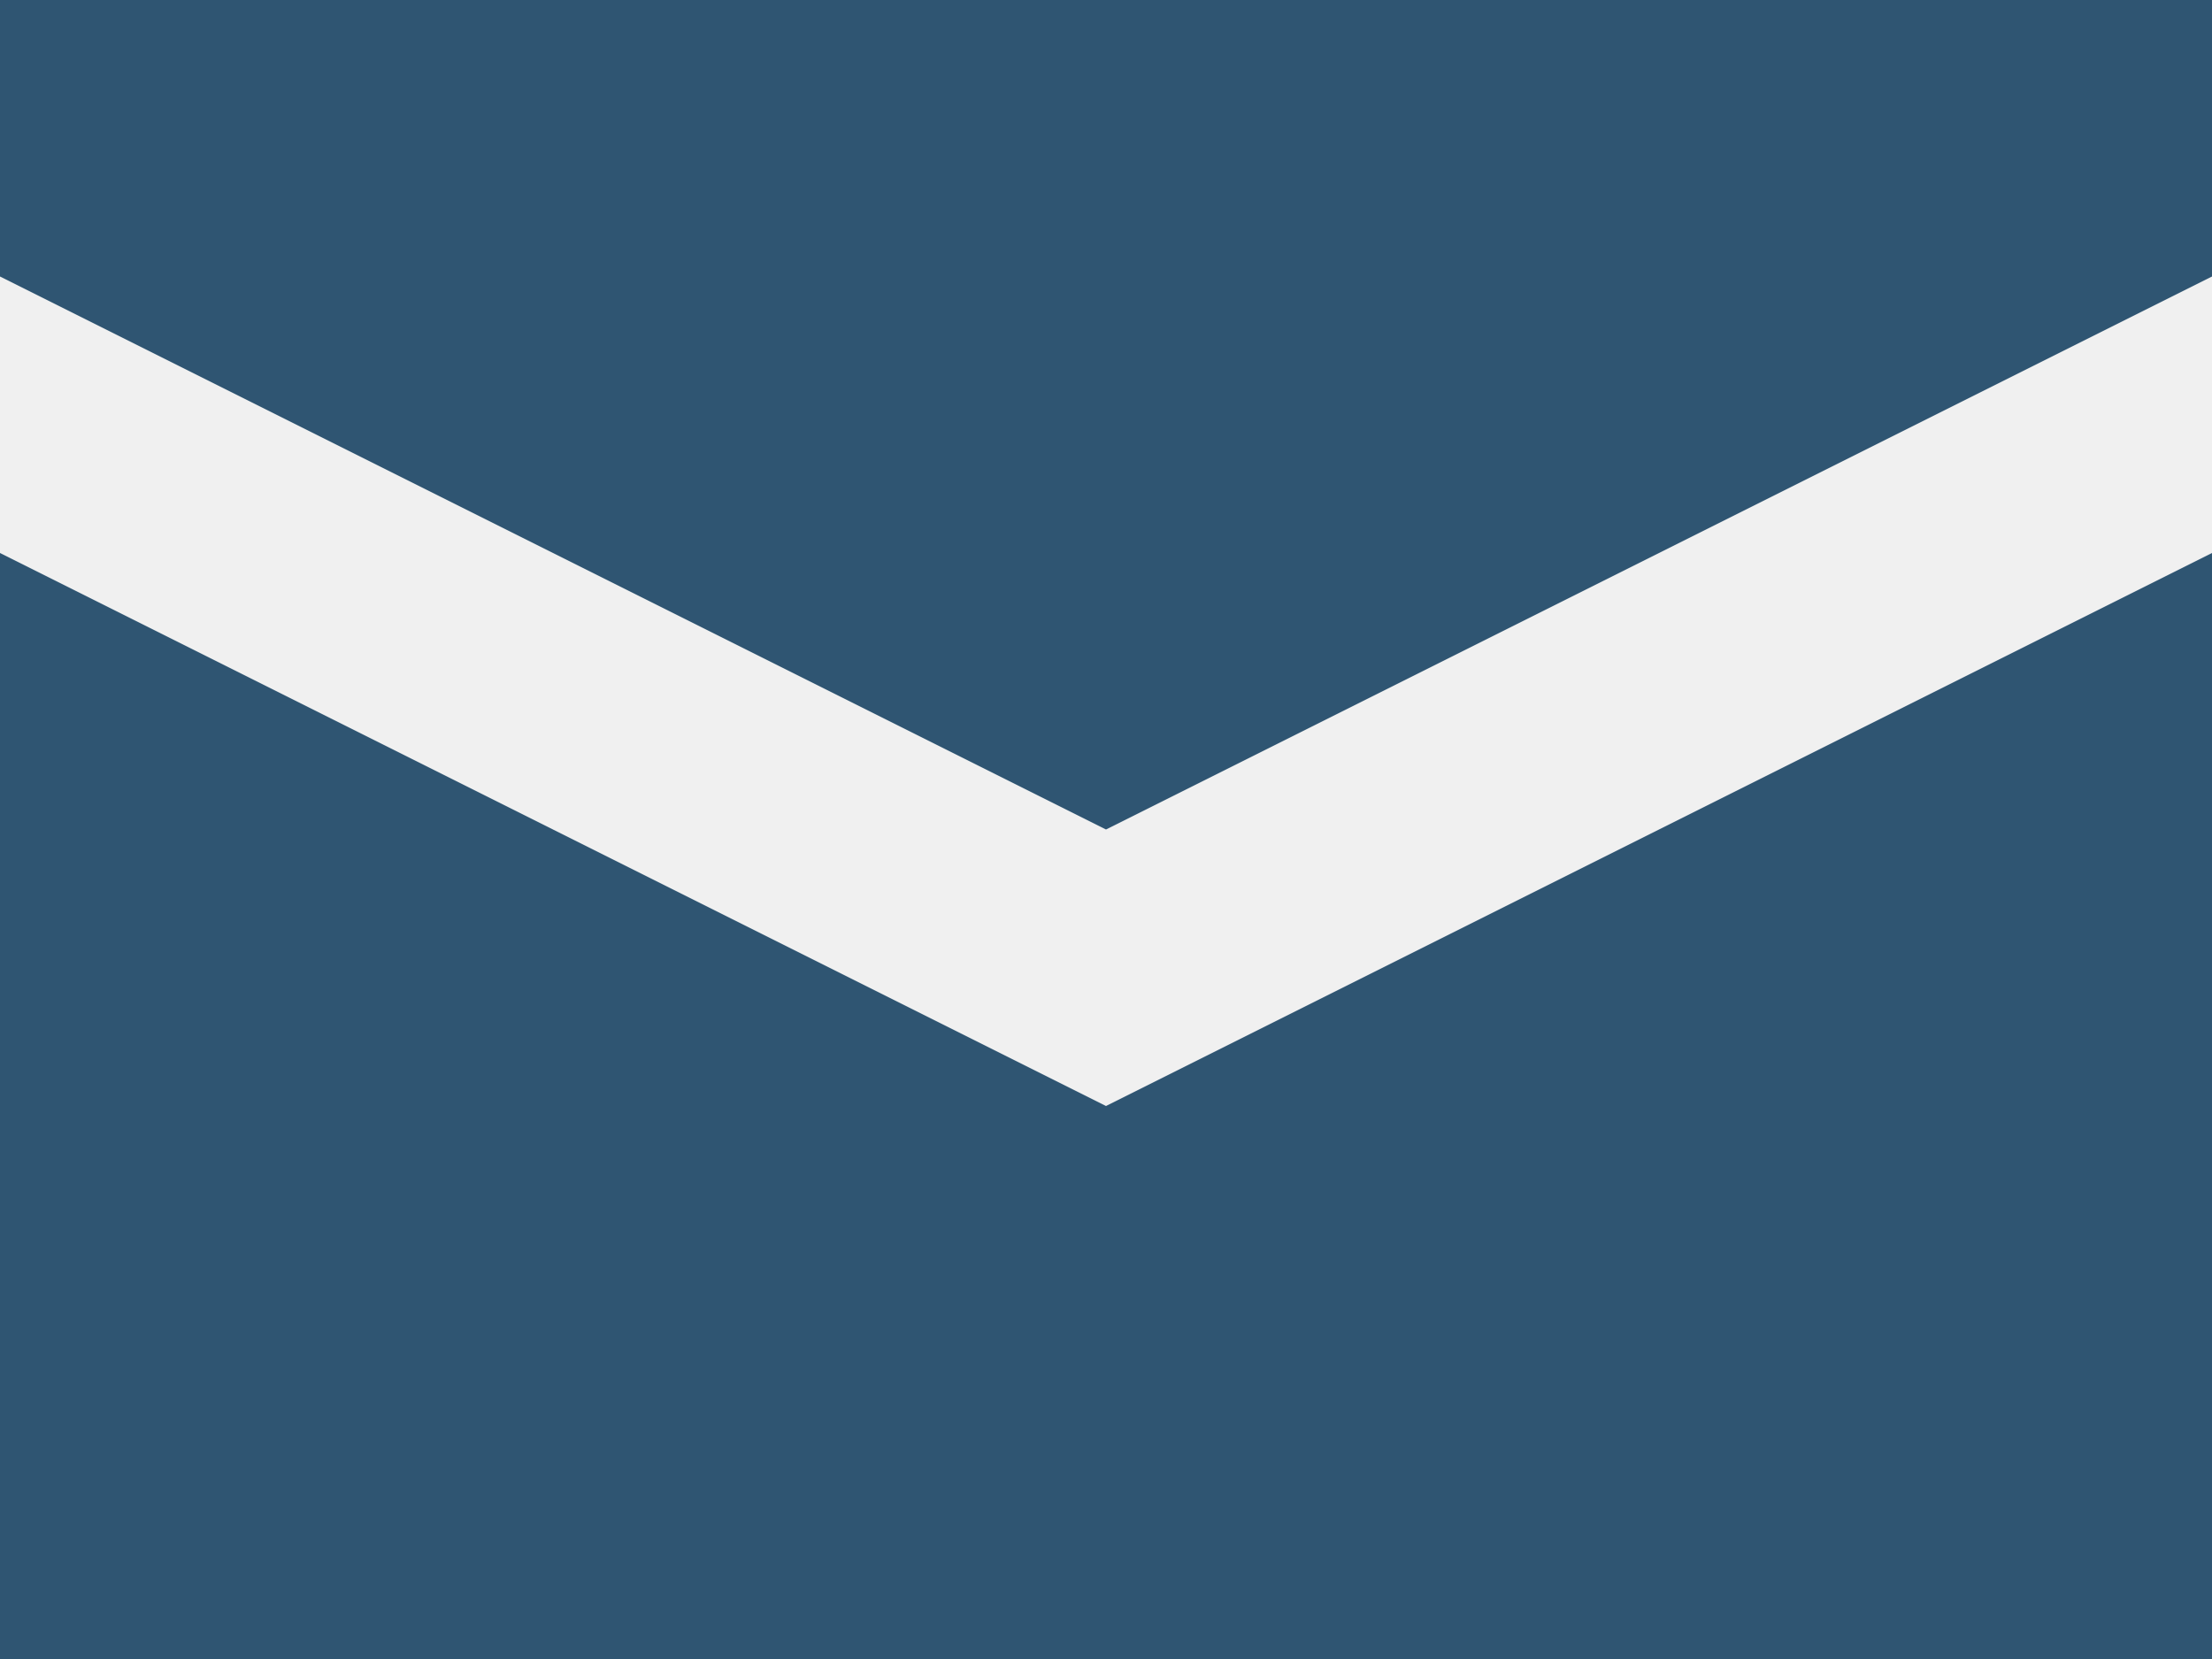
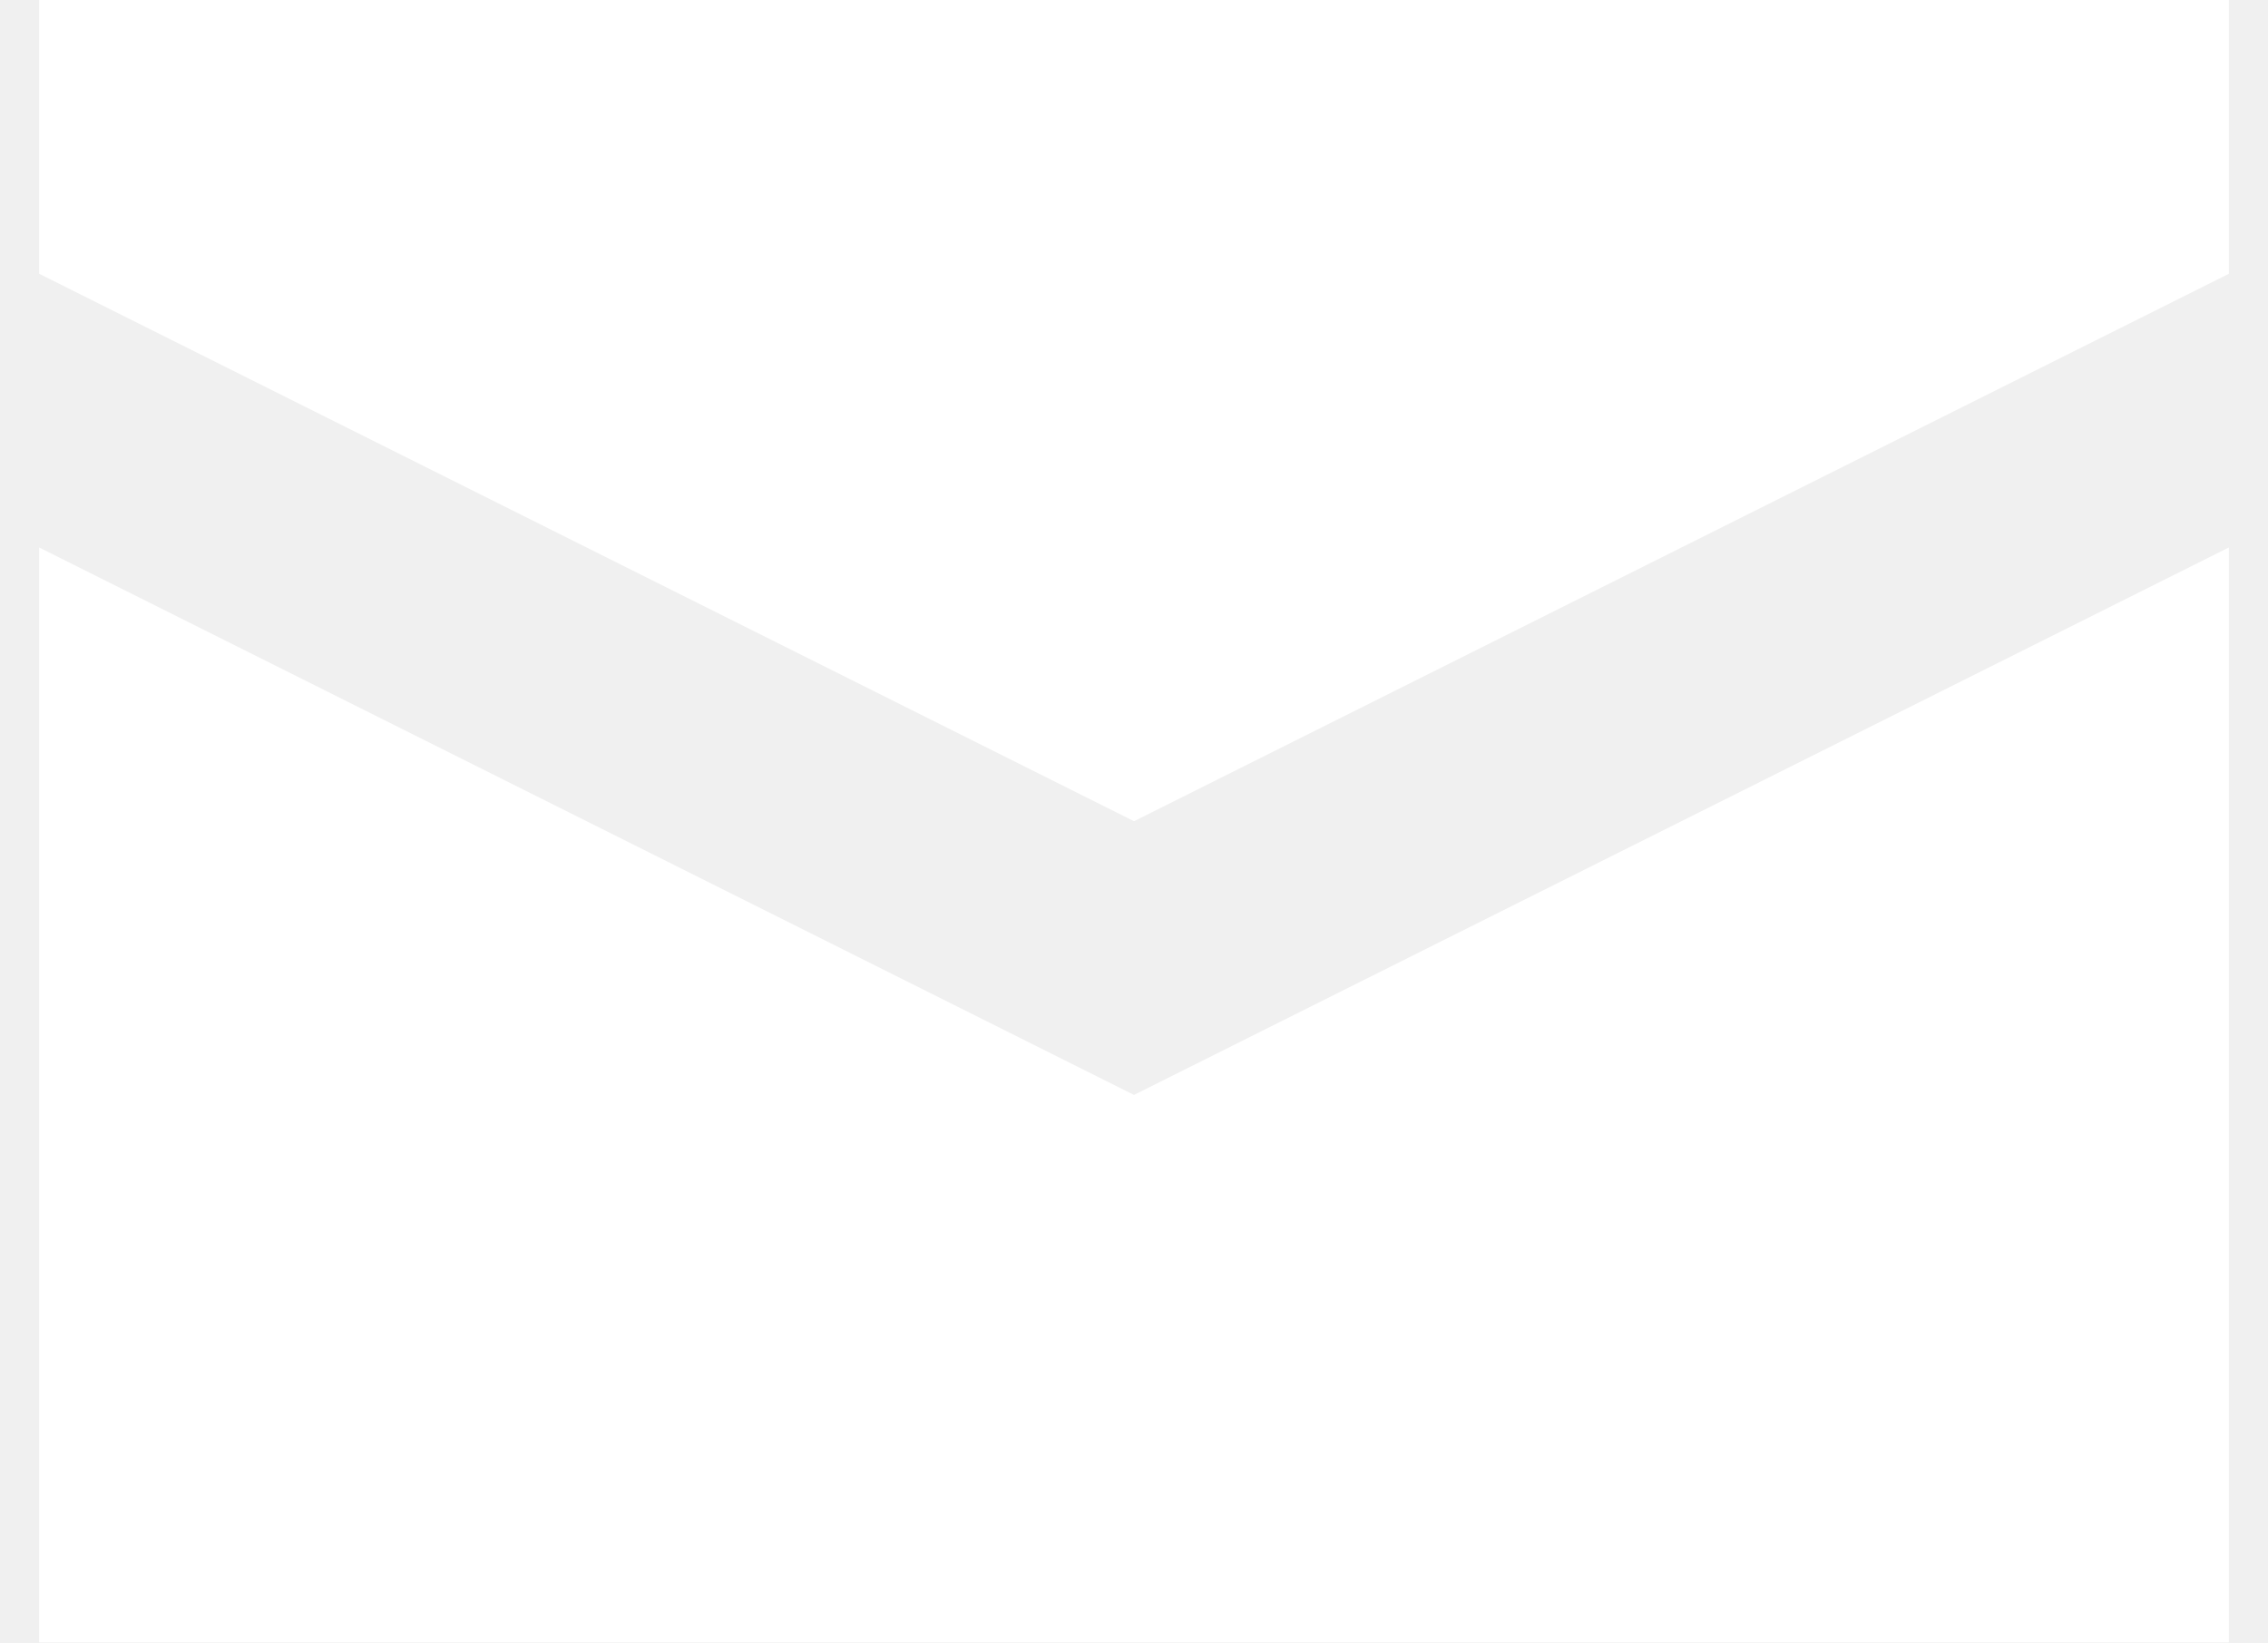
- <svg xmlns="http://www.w3.org/2000/svg" id="Layer_1" data-name="Layer 1" width="64" height="48" viewBox="0 0 64 48">
+ <svg xmlns="http://www.w3.org/2000/svg" id="Layer_1" data-name="Layer 1" width="58" height="42" viewBox="0 0 64 48">
  <defs>
-     <style>.cls-1{fill:#2f5572;}</style>
+     <style>.cls-1{fill:#fff;}</style>
  </defs>
  <path class="cls-1" d="M0,0V8L32,24,64,8V0H0ZM0,16V48H64V16L32,32Z" />
</svg>
